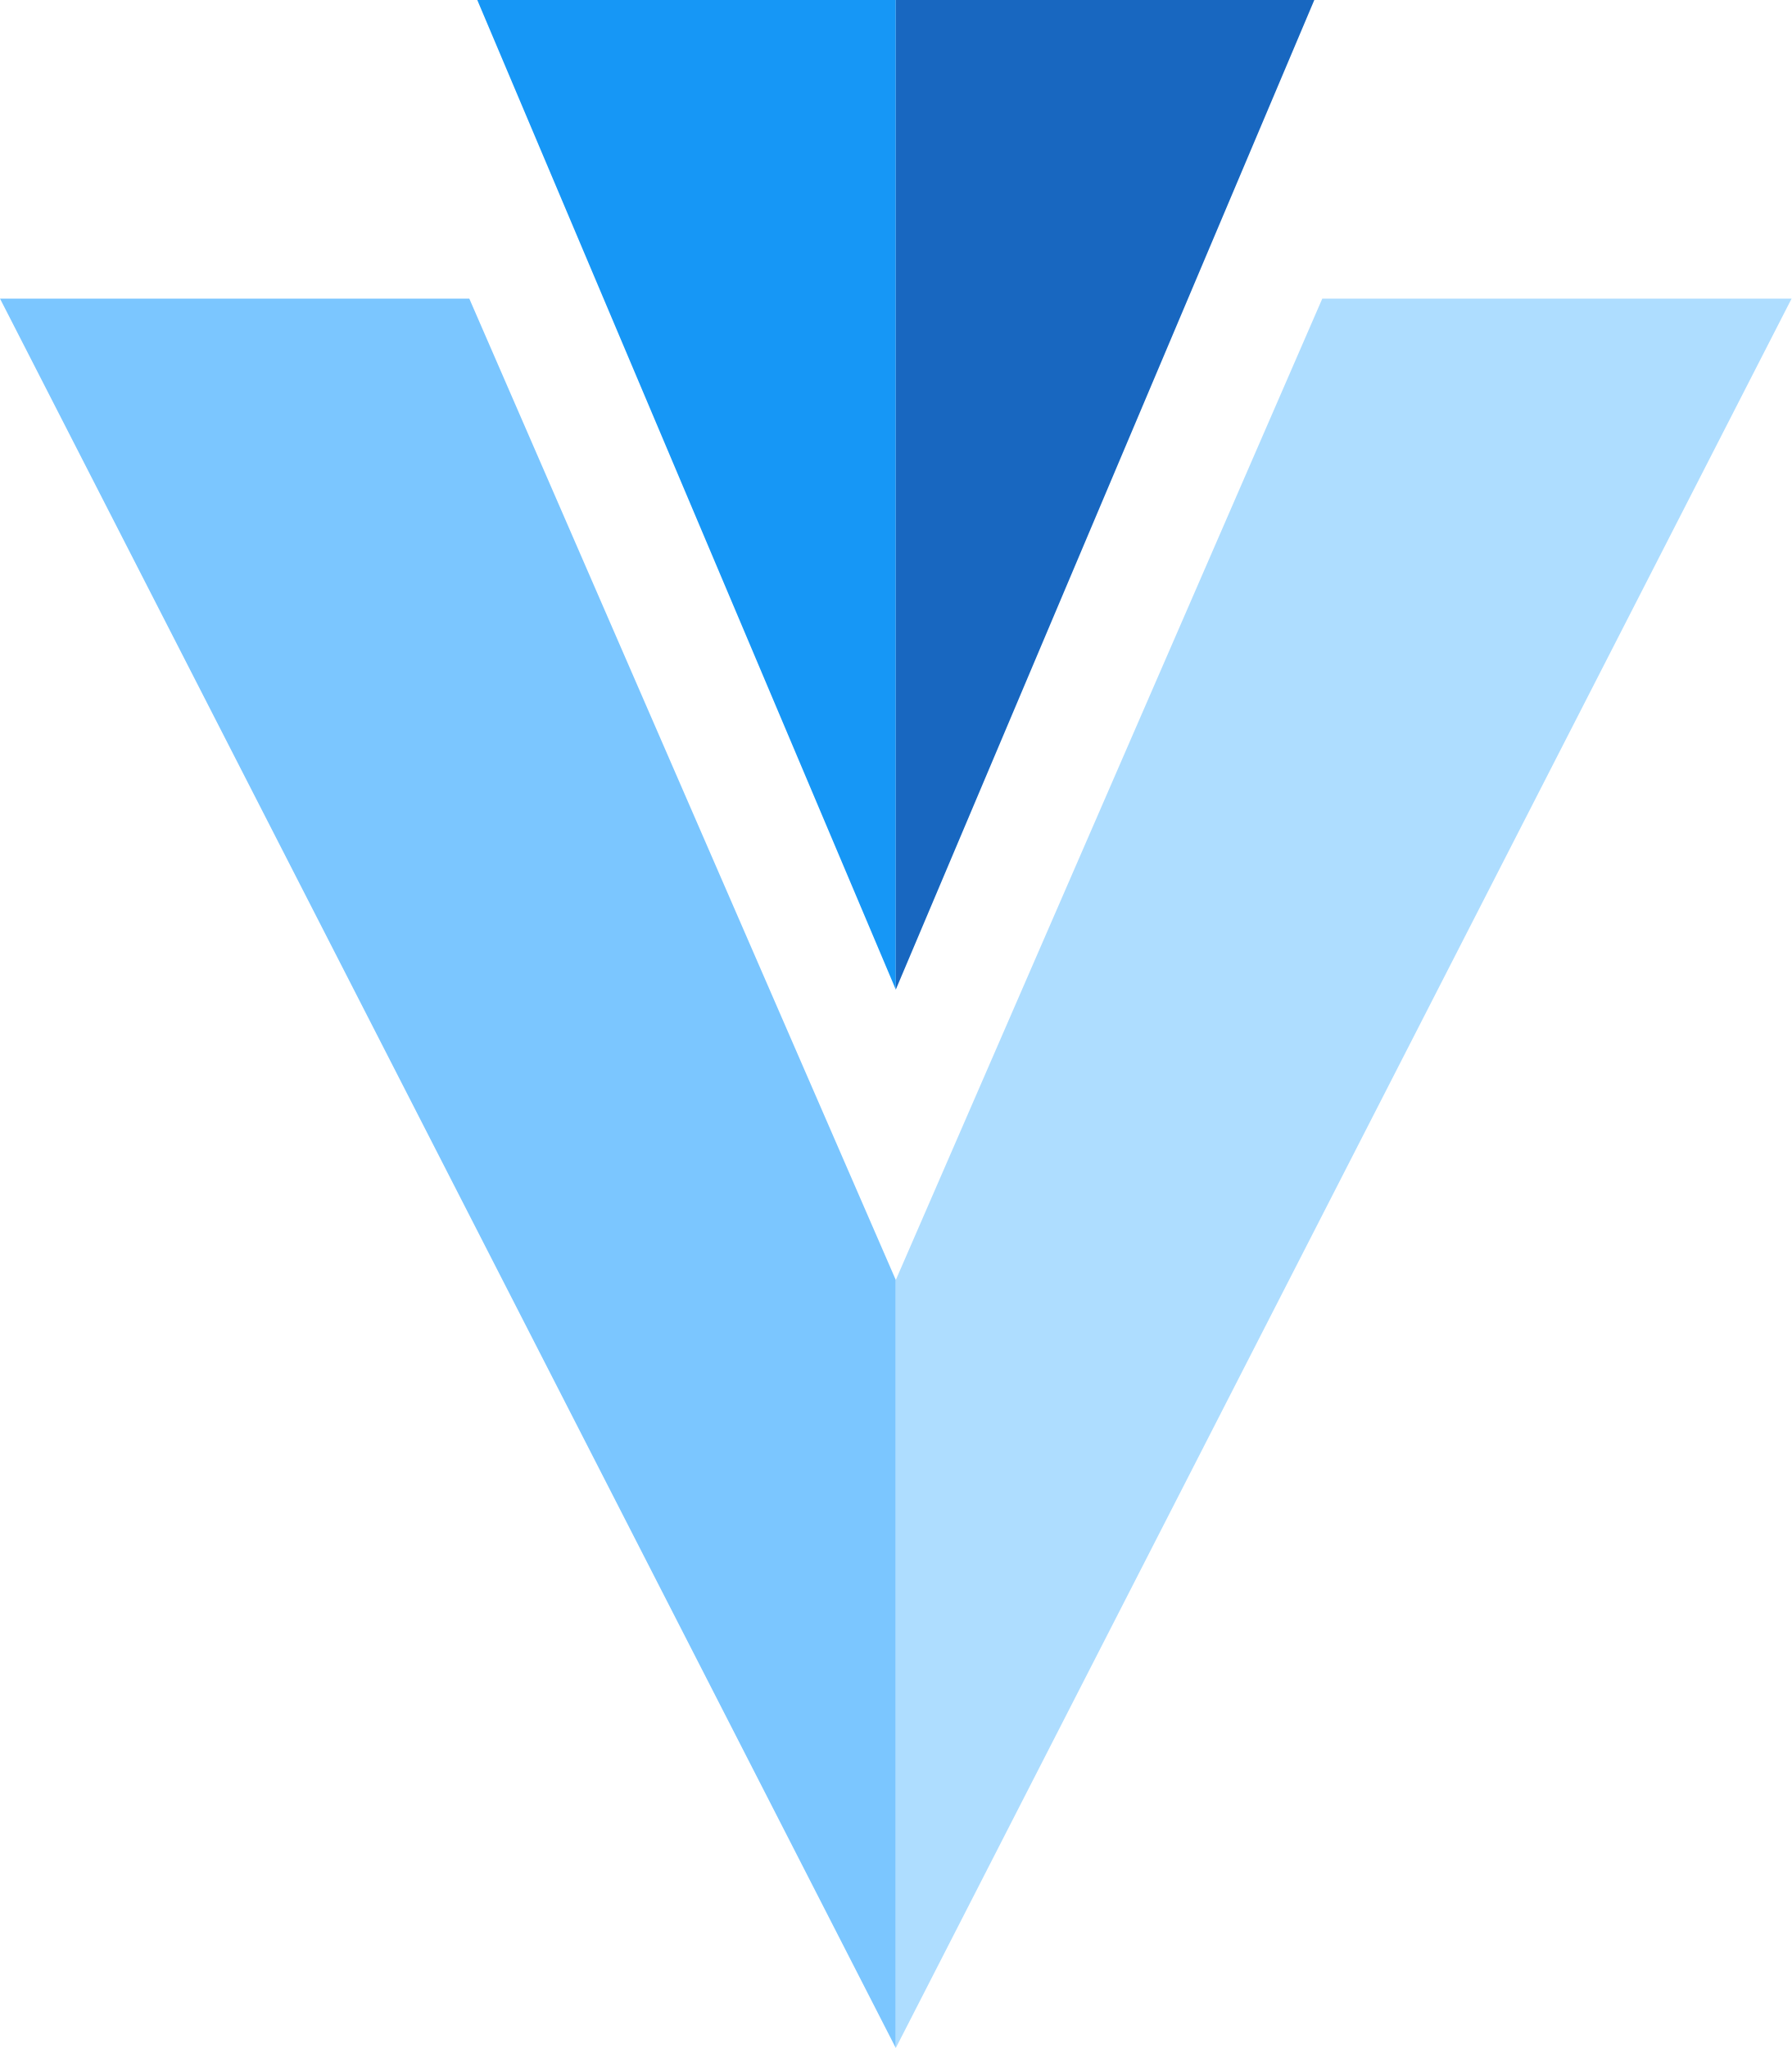
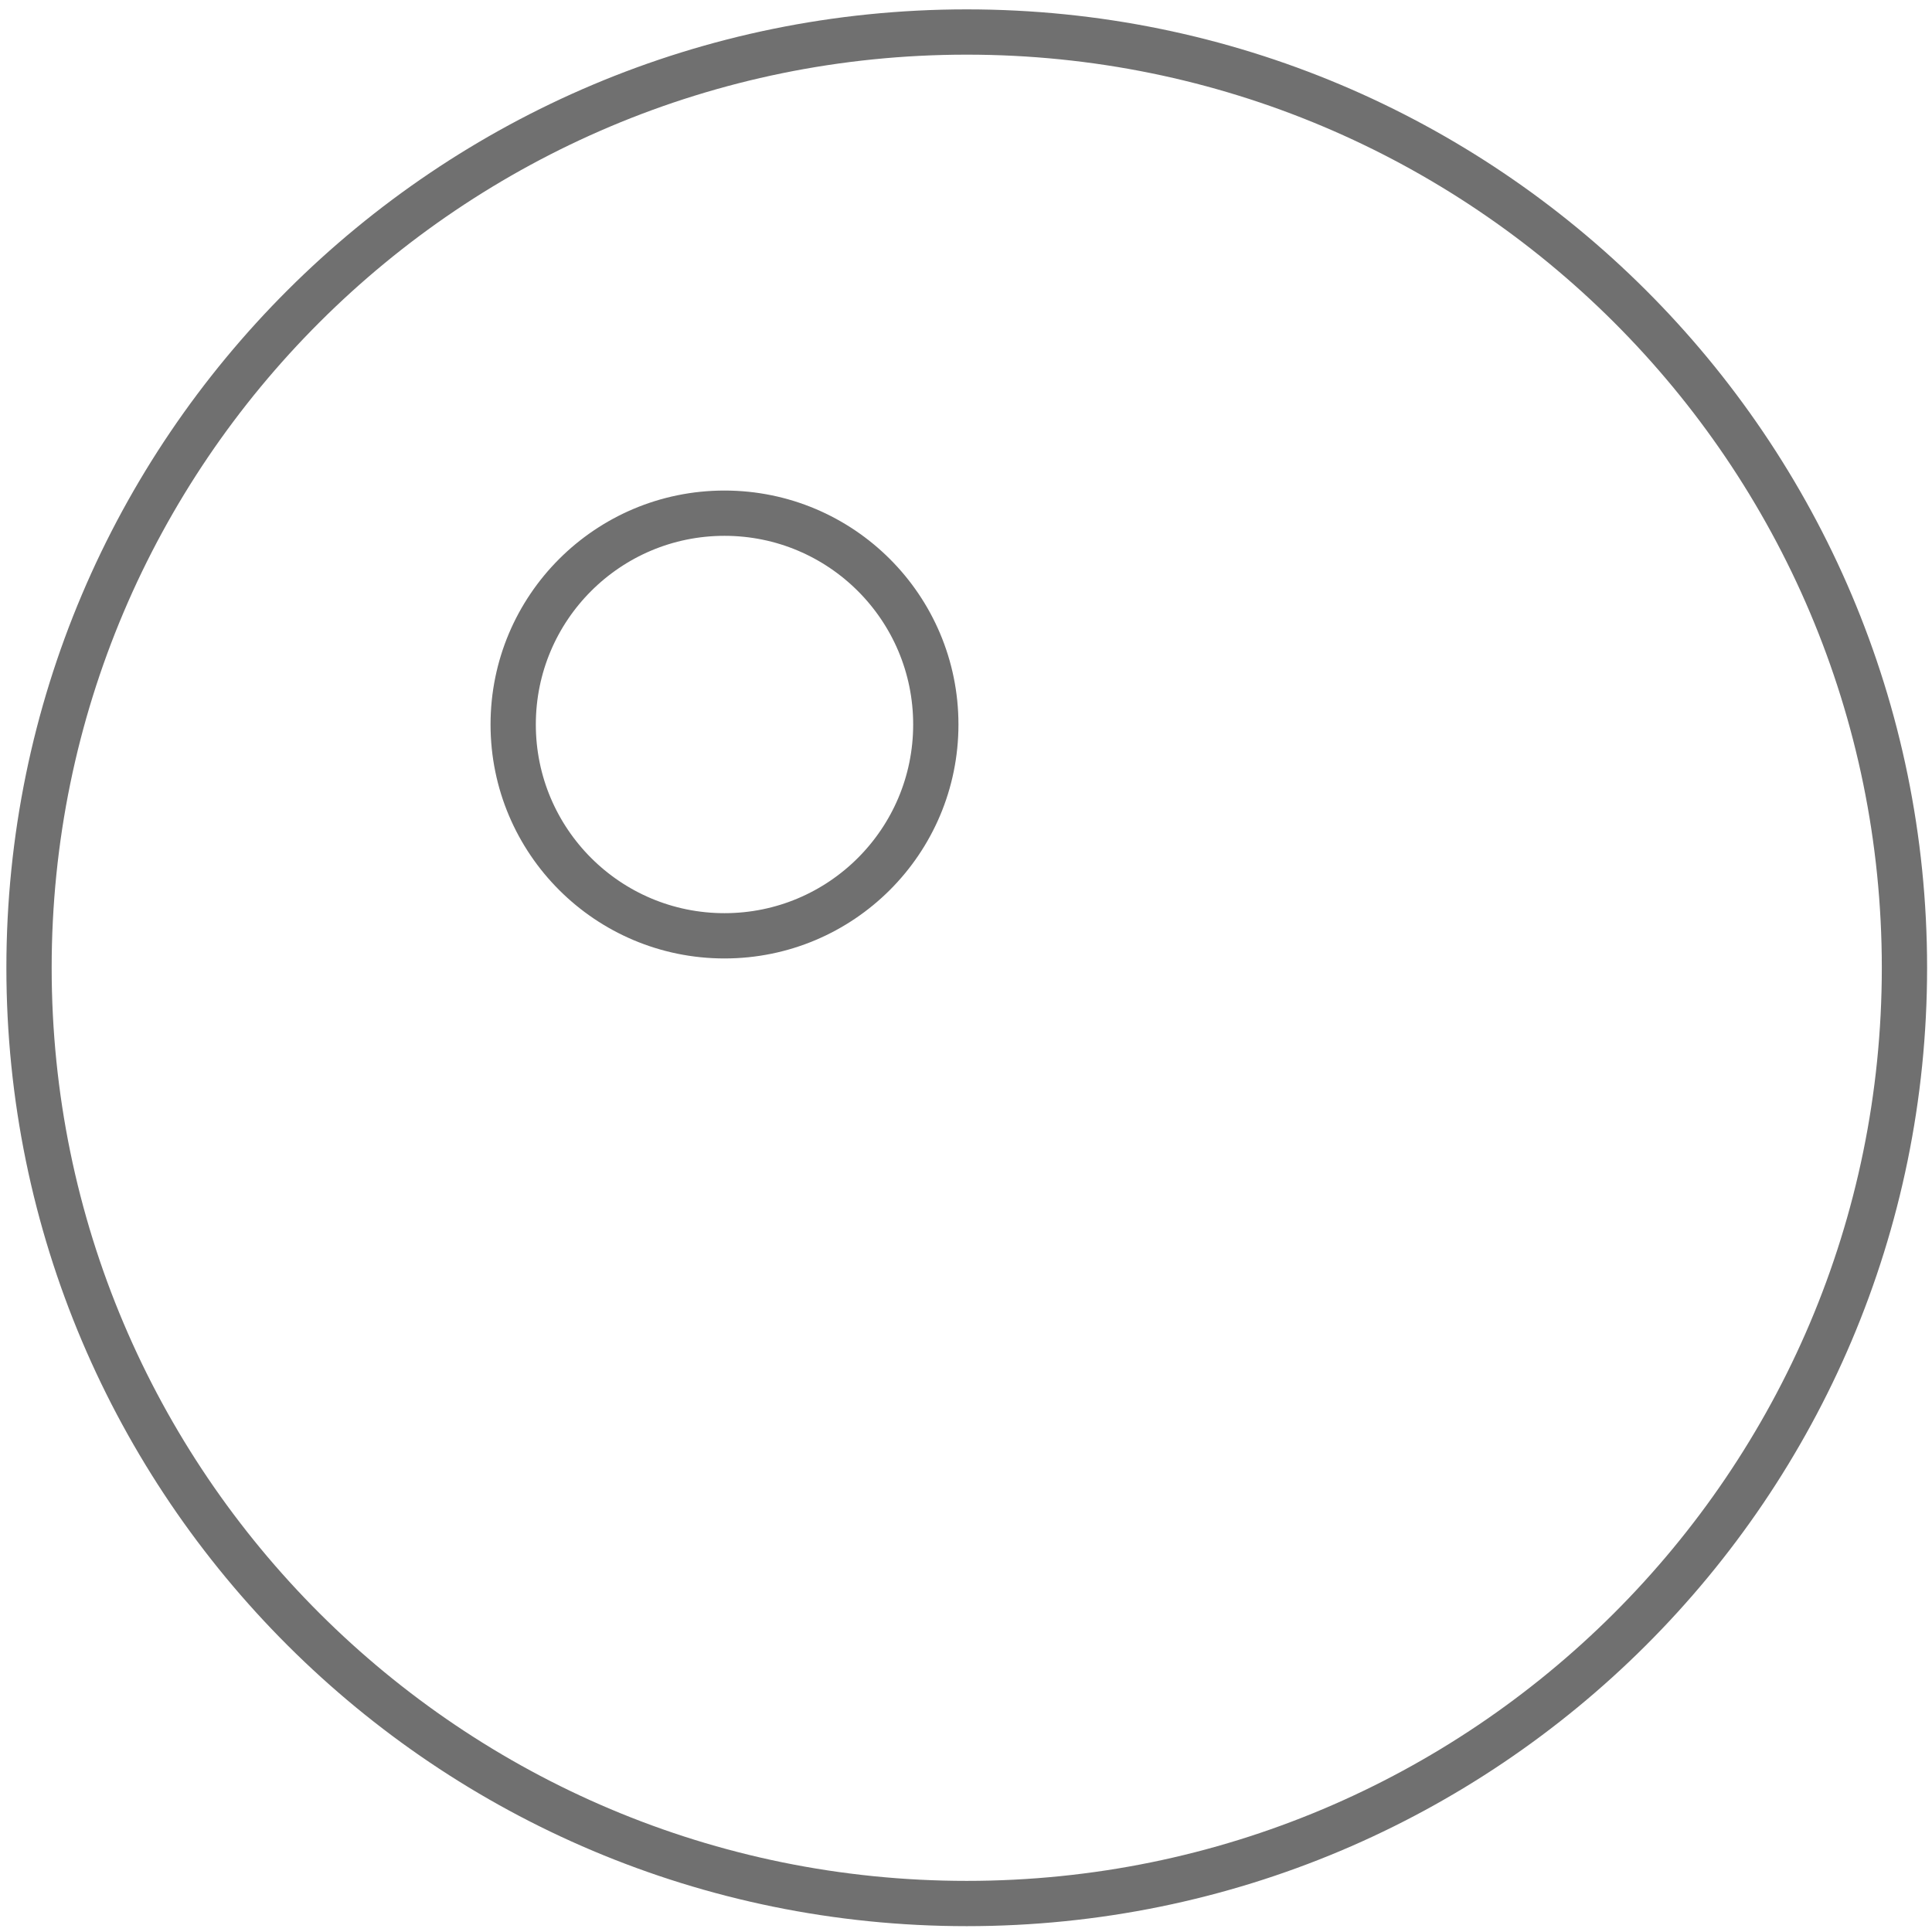
- <svg xmlns="http://www.w3.org/2000/svg" id="Layer_1" data-name="Layer 1" viewBox="0 0 87.5 100">
-   <defs>
-     <style>.cls-1{fill:#1697f6;}.cls-2{fill:#7bc6ff;}.cls-3{fill:#1867c0;}.cls-4{fill:#aeddff;}</style>
-   </defs>
-   <polyline class="cls-1" points="43.75 0 23.31 0 43.75 48.32" />
-   <polygon class="cls-2" points="43.75 62.5 43.75 100 0 14.58 22.92 14.58 43.75 62.5" />
-   <polyline class="cls-3" points="43.75 0 64.19 0 43.75 48.32" />
-   <polygon class="cls-4" points="64.58 14.58 87.5 14.58 43.75 100 43.75 62.5 64.58 14.58" />
+ <svg xmlns="http://www.w3.org/2000/svg" width="128" height="128">
+   <g>
+     <rect fill="none" id="canvas_background" height="130" width="130" y="-1" x="-1" />
+     <g display="none" overflow="visible" y="0" x="0" height="100%" width="100%" id="canvasGrid">
+       <rect fill="url(#gridpattern)" stroke-width="0" y="0" x="0" height="100%" width="100%" />
+     </g>
+   </g>
+   <g>
+     <ellipse stroke="#707070" ry="61.996" rx="62.126" id="svg_1" cy="64.117" cx="64.049" stroke-width="3" fill="none" />
+     <ellipse ry="14" rx="14" id="svg_3" cy="48" cx="48" stroke-width="3" stroke="#707070" fill="none" />
+   </g>
</svg>
